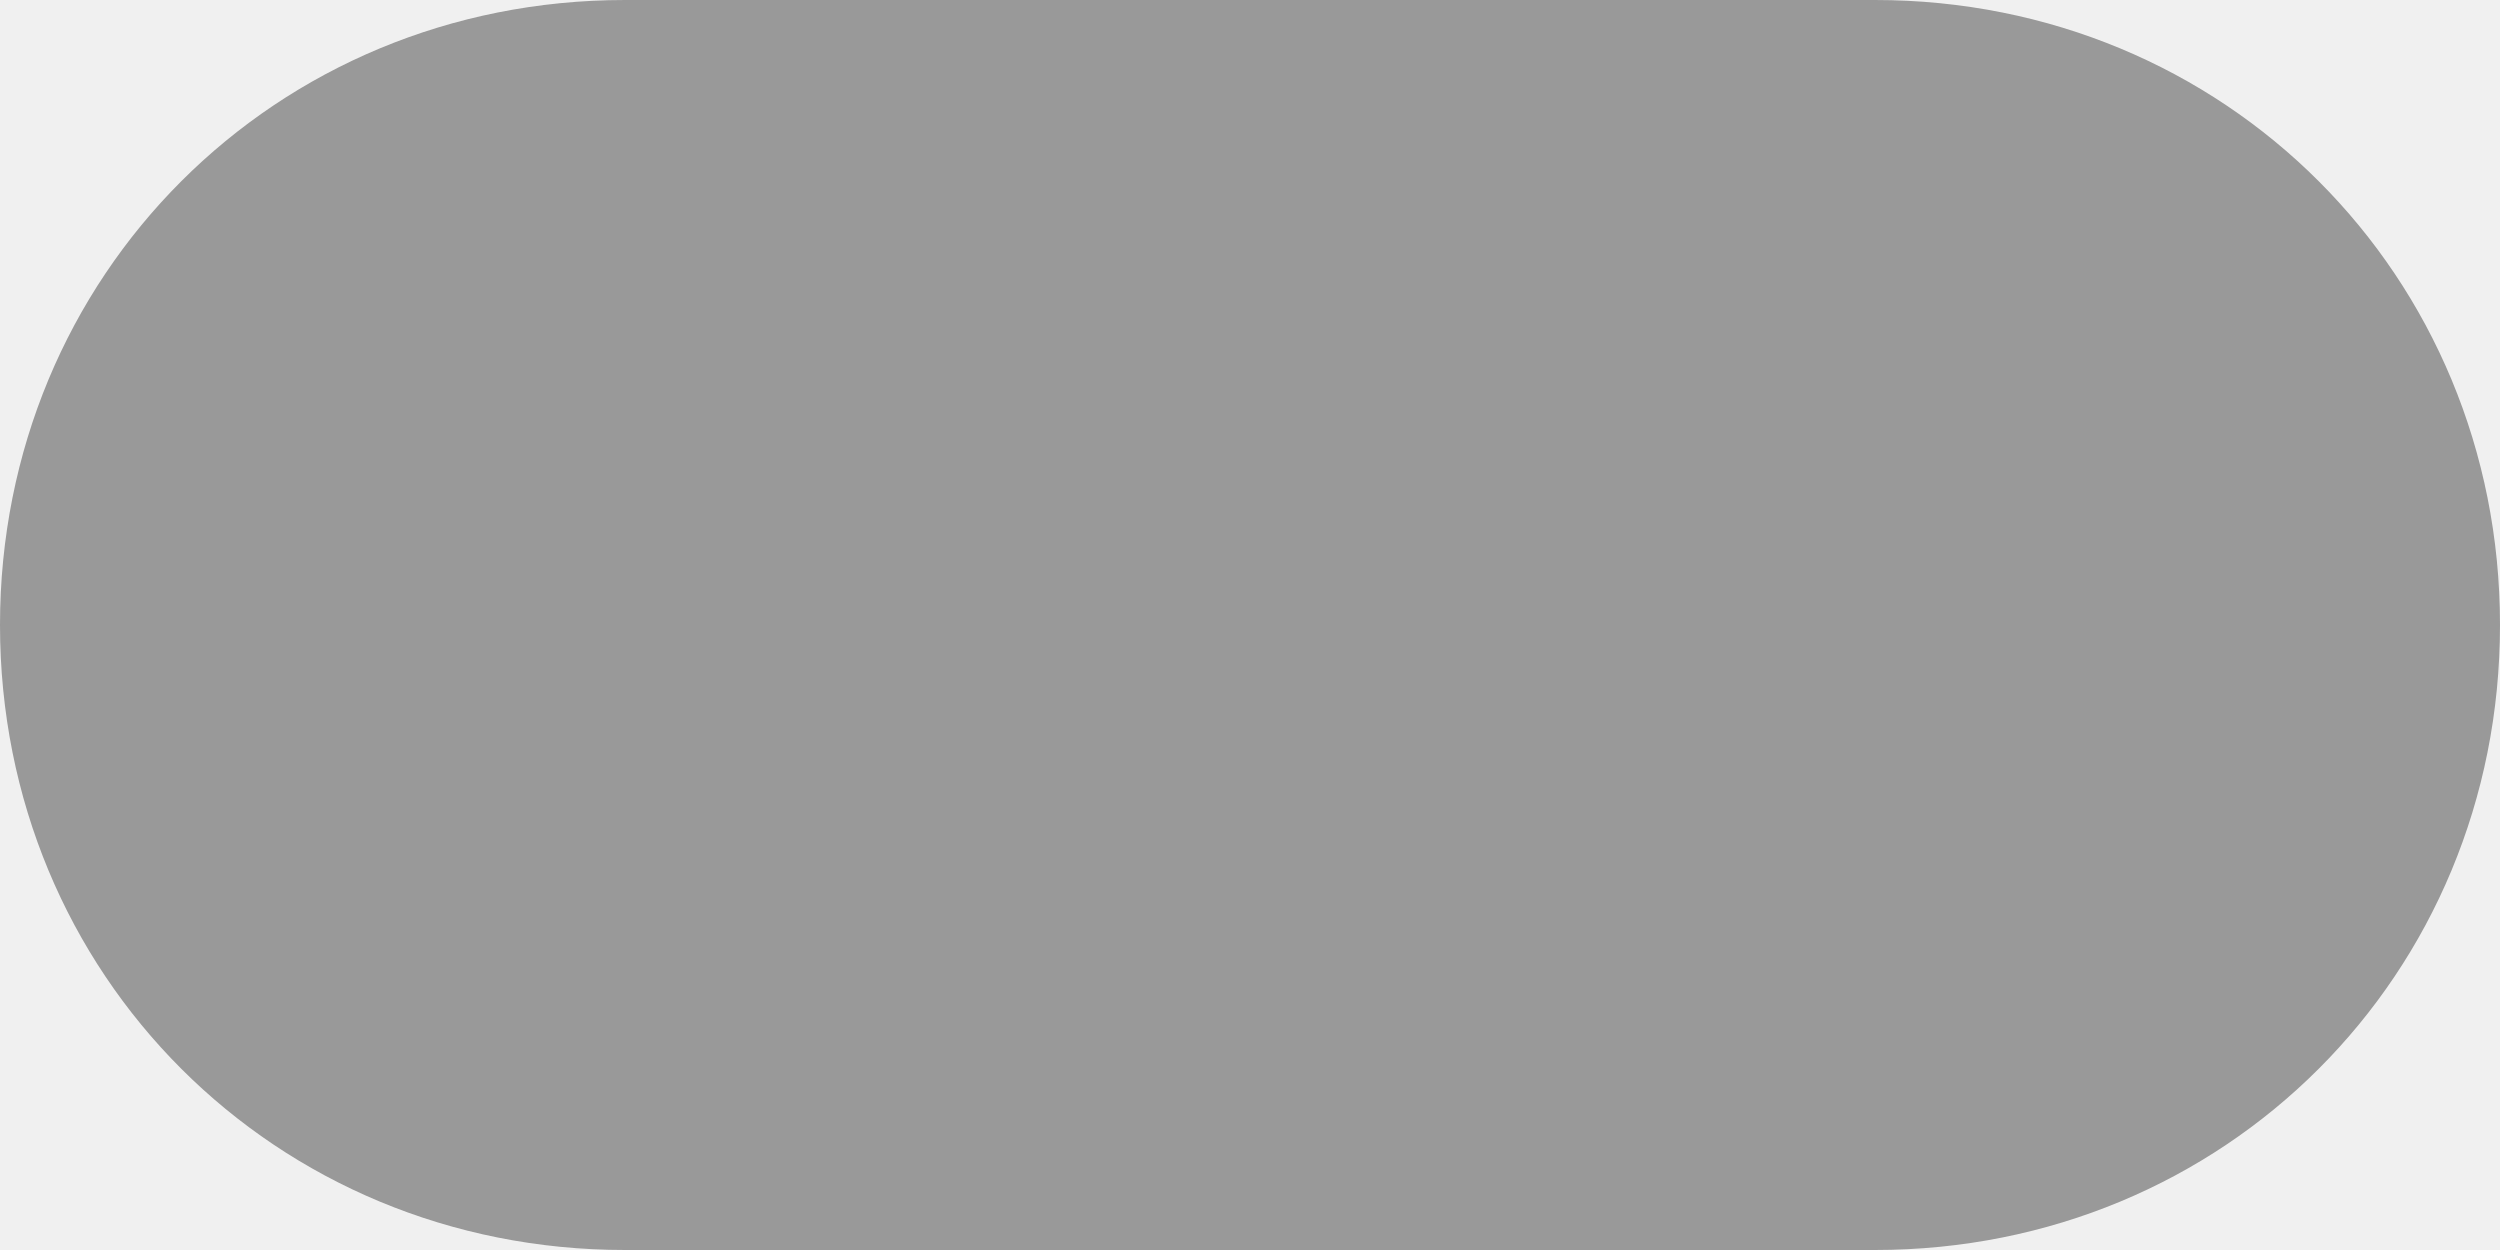
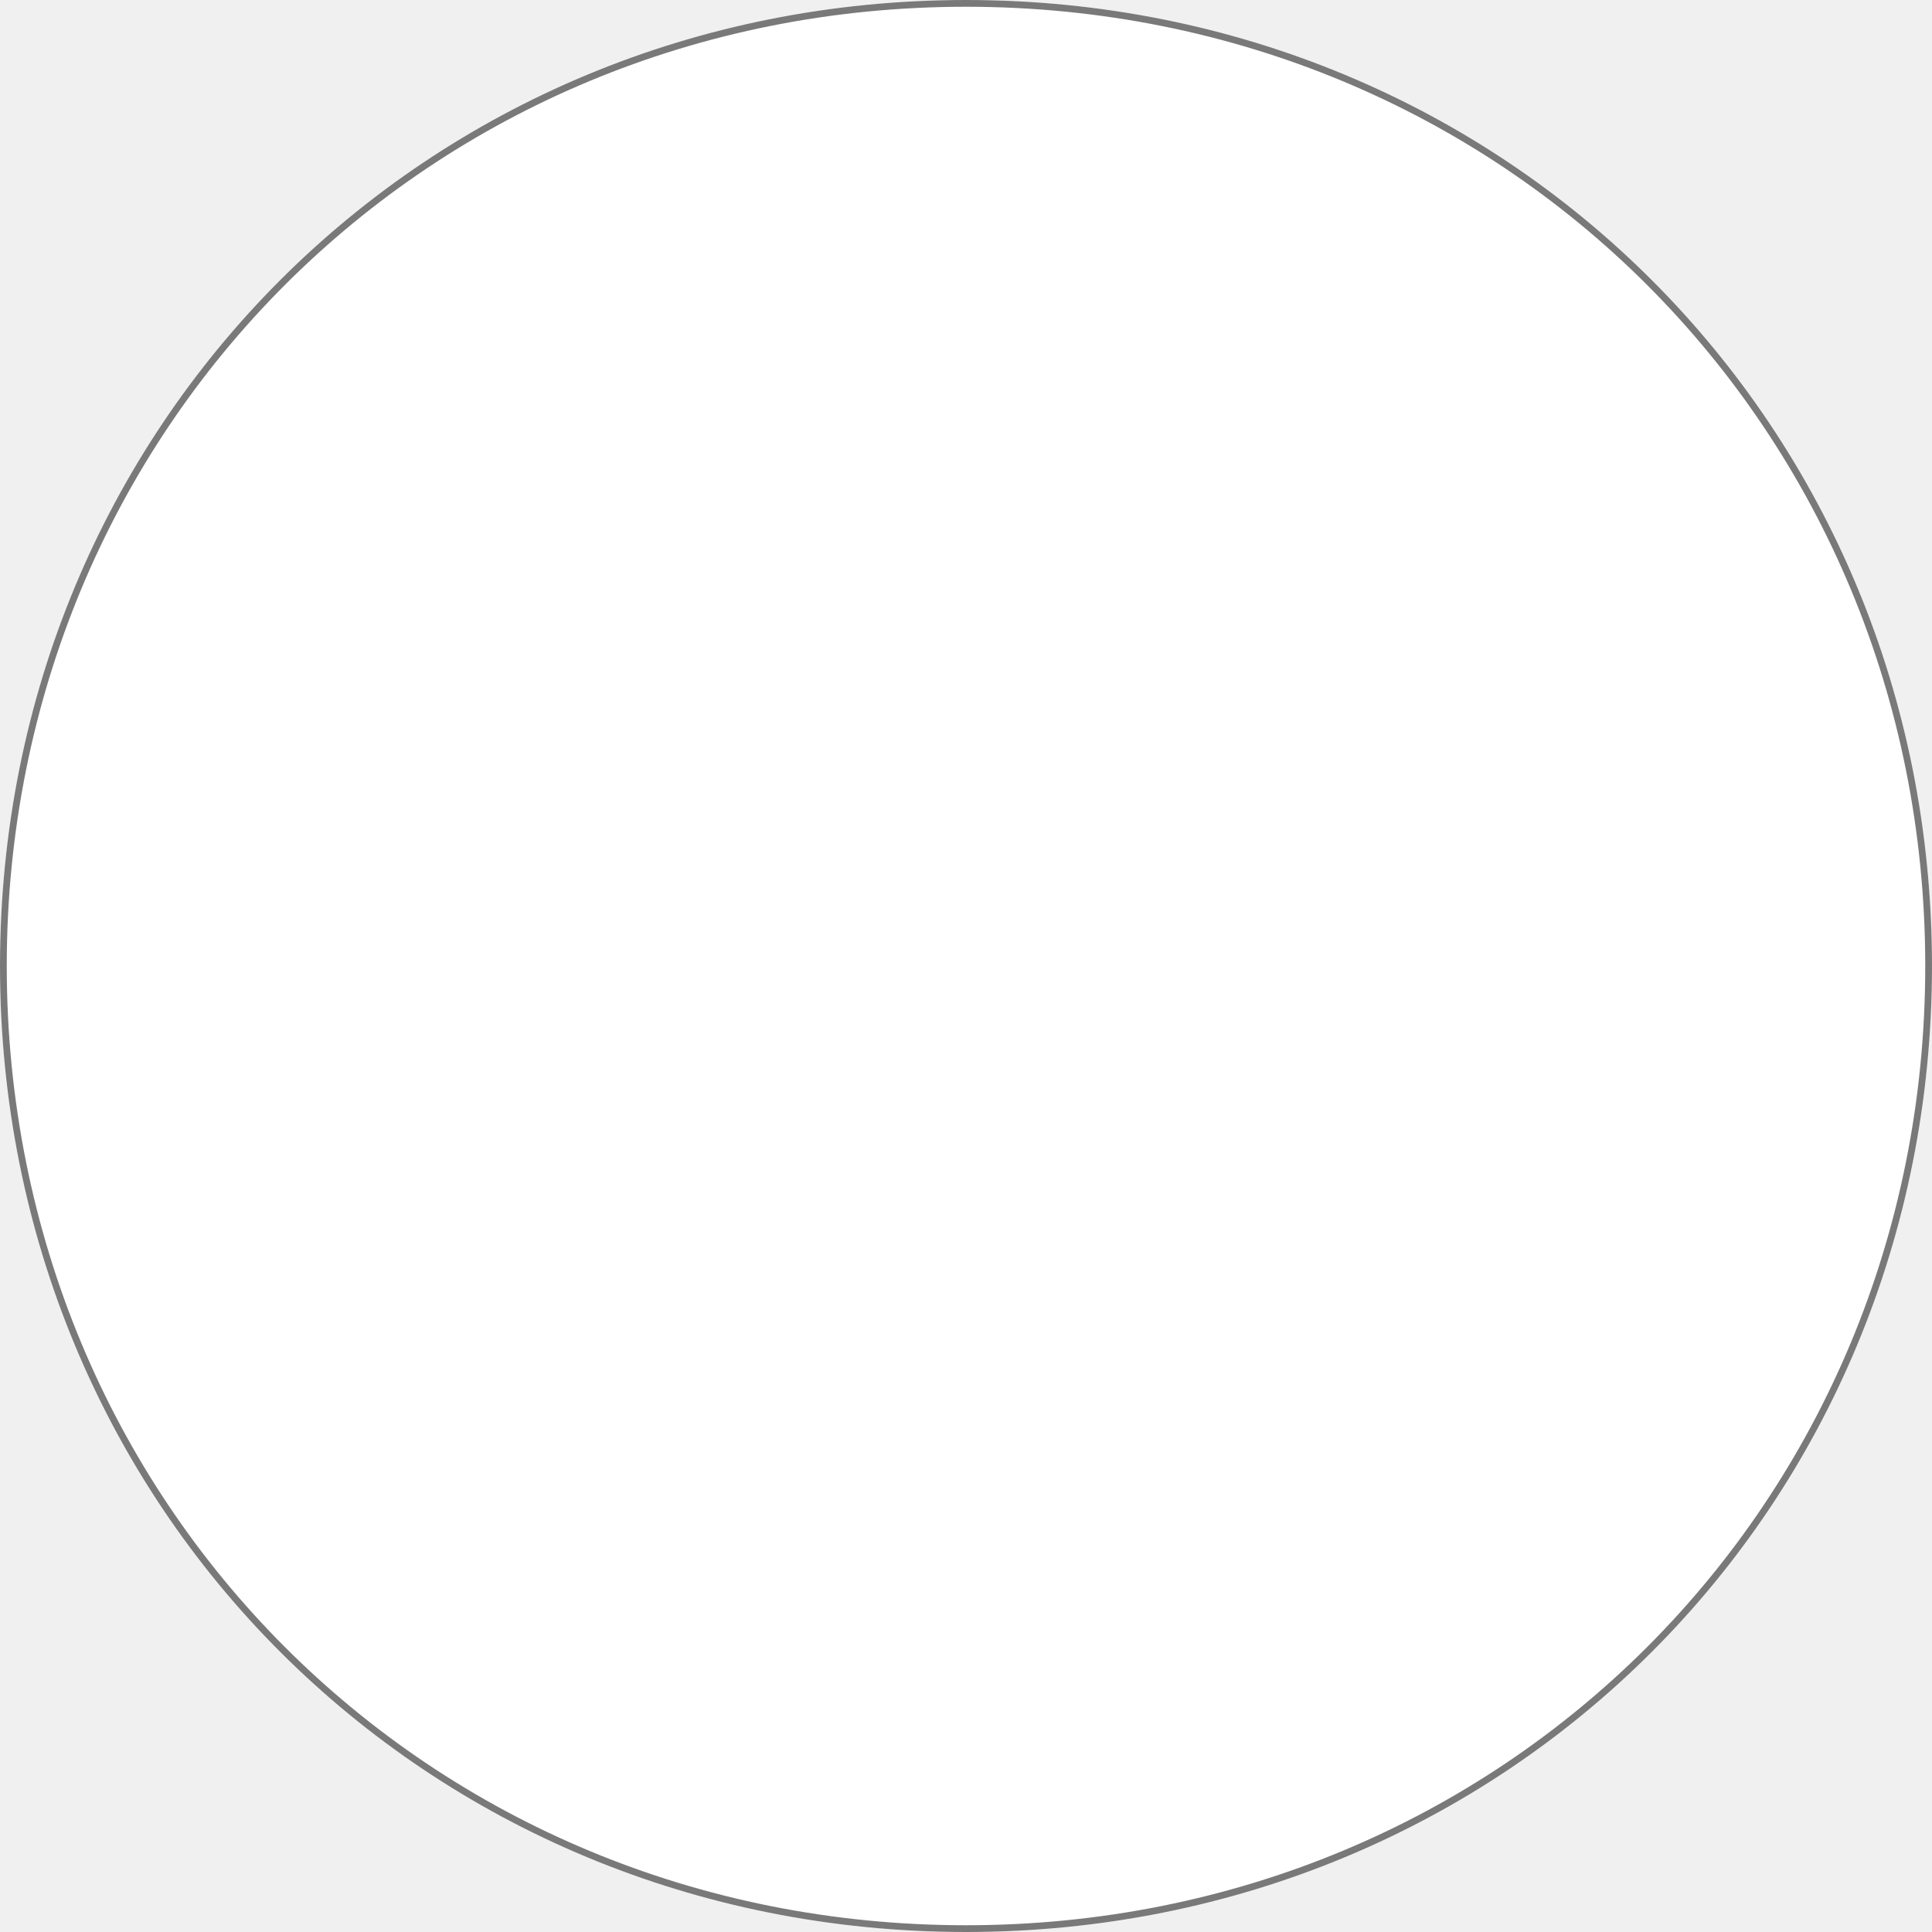
- <svg xmlns="http://www.w3.org/2000/svg" version="1.1" width="42px" height="21px">
-   <g transform="matrix(1 0 0 1 -1461 -817 )">
-     <path d="M 10.5 21  C 4.62 21  0 16.38  0 10.5  C 0 4.62  4.62 0  10.5 0  C 11.689 0  13.257 0  15.001 0  C 21.879 0  31.5 0  31.5 0  C 37.38 0  42 4.62  42 10.5  C 42 16.38  37.38 21  31.5 21  L 25.667 21  L 10.5 21  Z " fill-rule="nonzero" fill="#999999" stroke="none" transform="matrix(1 0 0 1 1461 817 )" />
+ <svg xmlns="http://www.w3.org/2000/svg" version="1.1" width="286px" height="286px">
+   <g transform="matrix(1 0 0 1 -1183 -370 )">
+     <path d="M 1326 370  C 1406.08 370  1469 432.92  1469 513  C 1469 593.08  1406.08 656  1326 656  C 1245.92 656  1183 593.08  1183 513  C 1183 432.92  1245.92 370  1326 370  Z " fill-rule="nonzero" fill="#ffffff" stroke="none" />
+     <path d="M 1326 370.5  C 1405.8 370.5  1468.5 433.2  1468.5 513  C 1468.5 592.8  1405.8 655.5  1326 655.5  C 1246.2 655.5  1183.5 592.8  1183.5 513  C 1183.5 433.2  1246.2 370.5  1326 370.5  Z " stroke-width="1" stroke="#797979" fill="none" />
  </g>
</svg>
